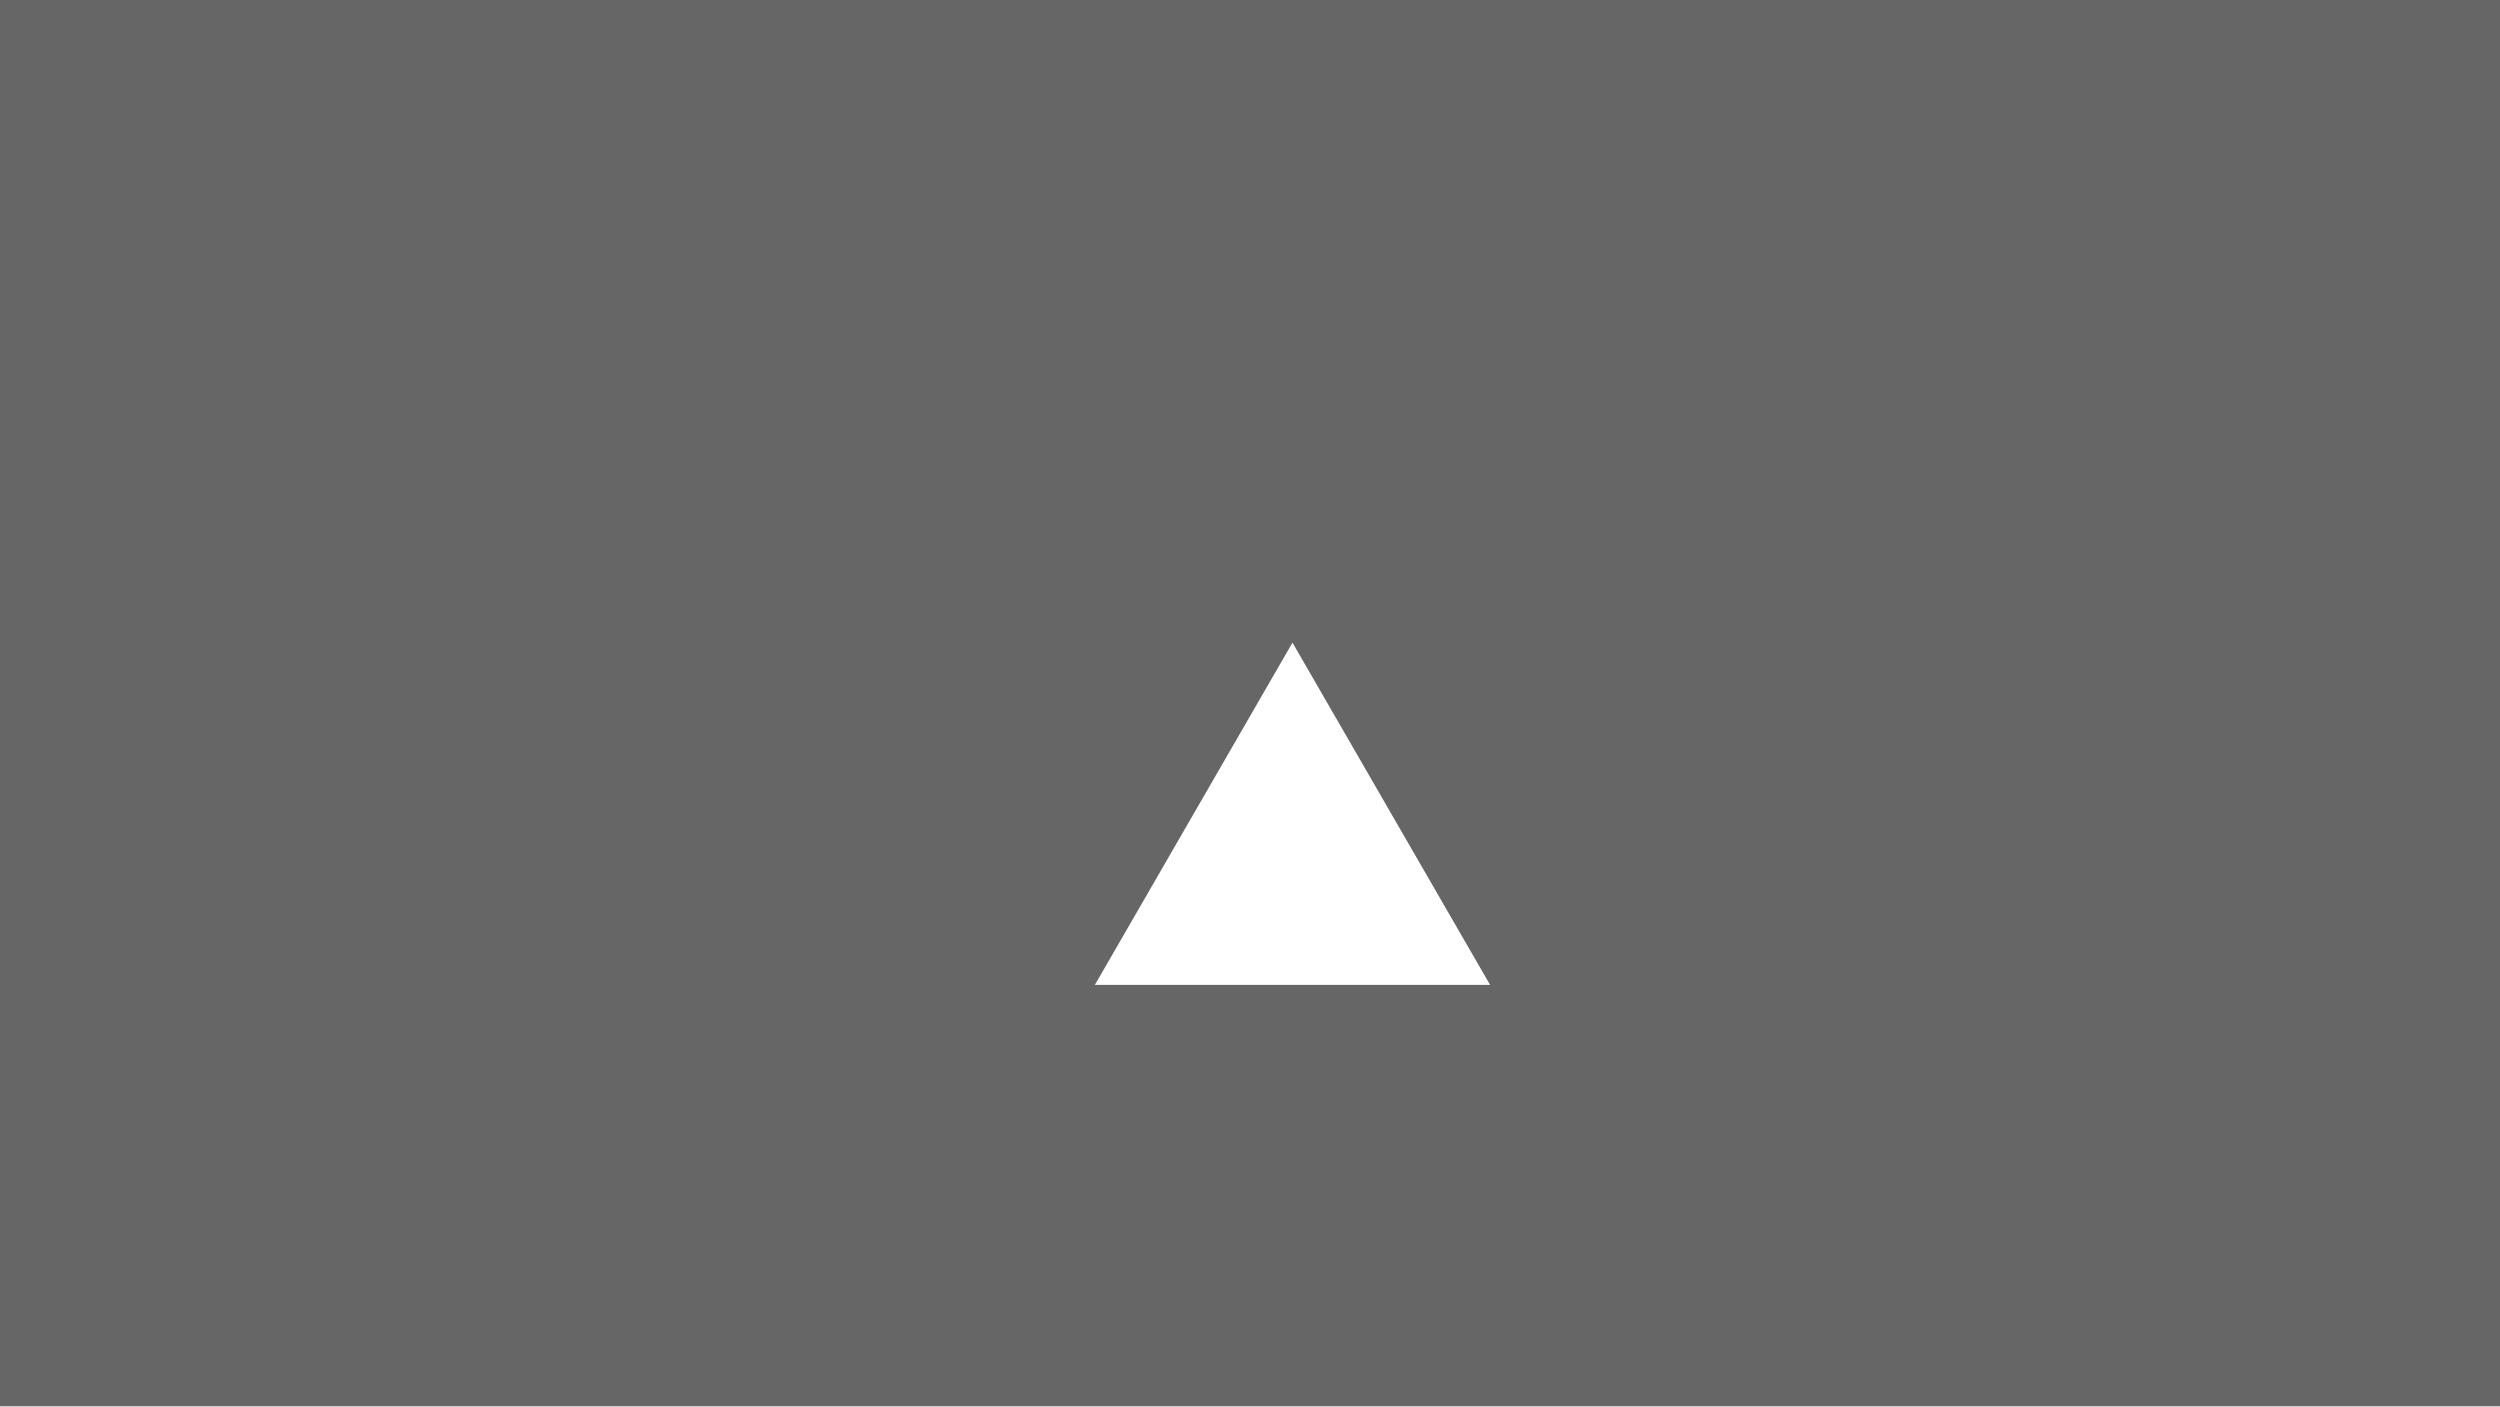
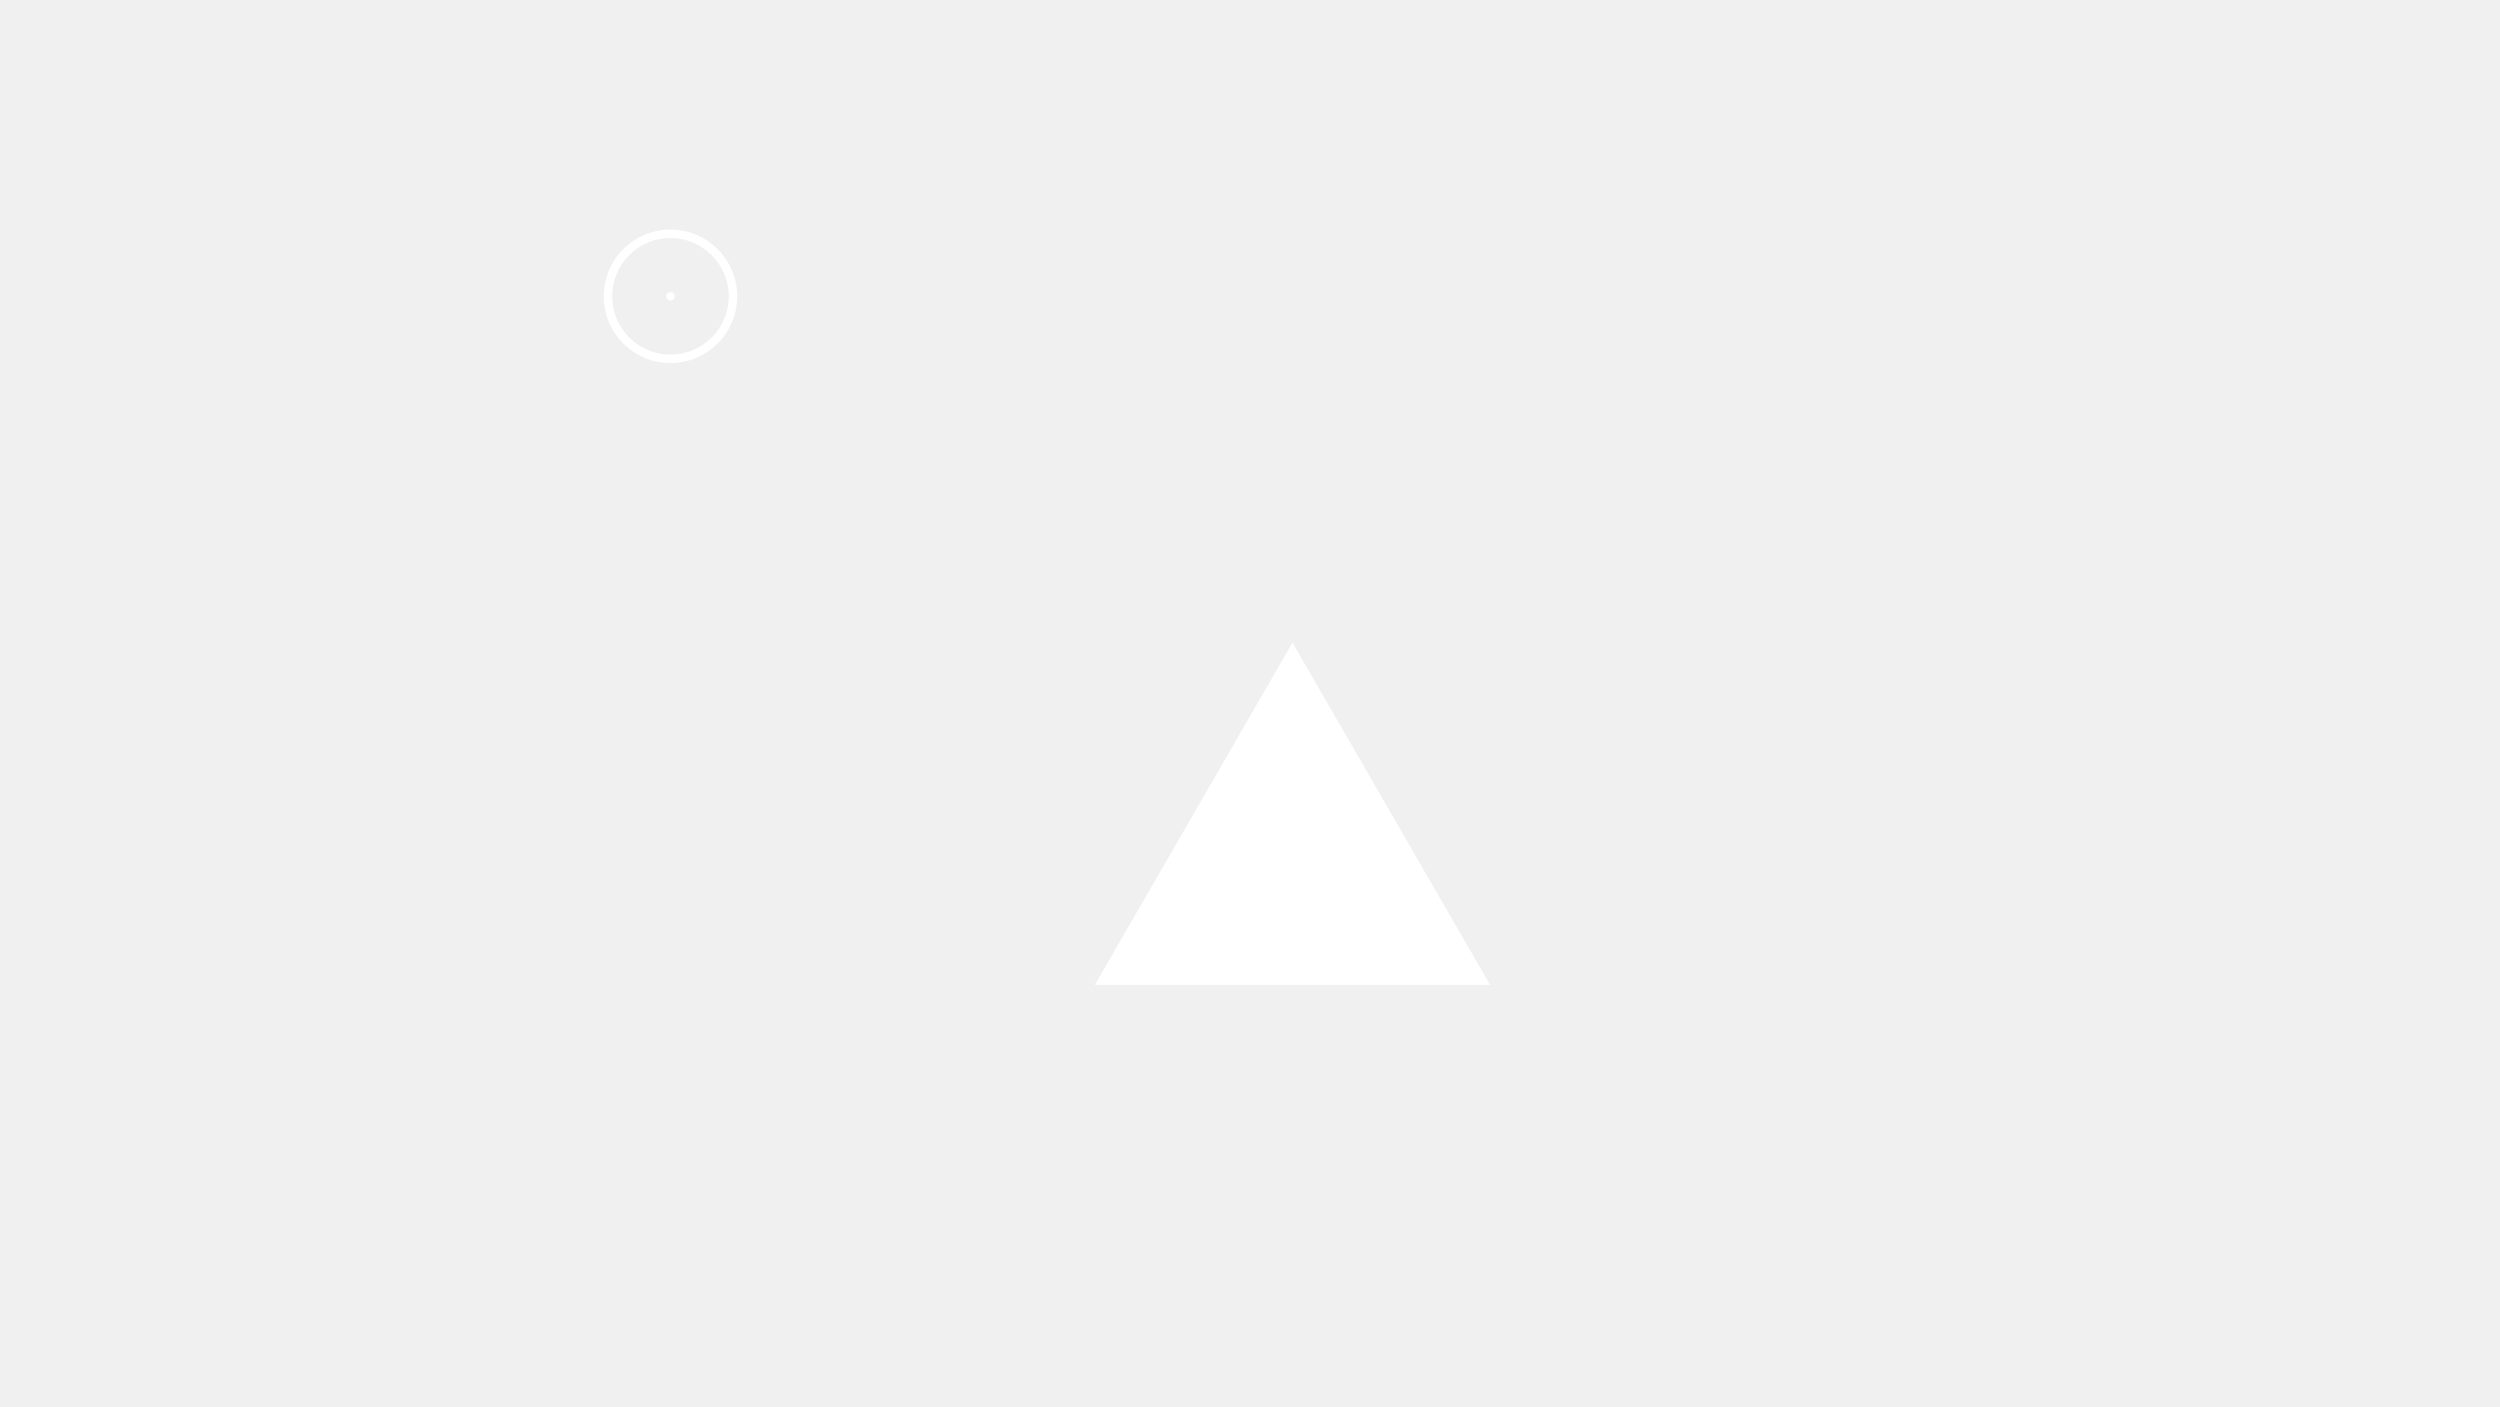
<svg xmlns="http://www.w3.org/2000/svg" width="1920" height="1080" viewBox="0 0 508 285.75" version="1.1" id="svg5">
  <defs id="defs2" />
  <g id="layer1">
-     <rect style="fill:#666666;fill-opacity:1;stroke:none;stroke-width:1.587;stroke-opacity:0.749" id="rect1912" width="508" height="285.75" x="4.1423036e-07" y="-5.419937e-07" />
    <path id="path909" style="fill:#ffffff;fill-opacity:1;stroke:none;stroke-width:1.587;stroke-opacity:0.749" d="m 302.779,200.121 h -40.147 -40.147 l 20.073,-34.768 20.073,-34.768 20.073,34.768 z" />
    <rect style="fill:none;fill-opacity:1;stroke:none;stroke-width:1.587;stroke-opacity:0.749" id="rect3142" width="80.294" height="80.294" x="222.485" y="119.828" />
+     <circle style="font-variation-settings:normal;opacity:1;fill:none;fill-opacity:1;stroke:#ffffff;stroke-width:1.72;stroke-linecap:round;stroke-linejoin:round;stroke-miterlimit:4;stroke-dasharray:none;stroke-dashoffset:0;stroke-opacity:1;stop-color:#000000;stop-opacity:1" id="path2" cx="136.238" cy="-60.213" r="12.7" transform="scale(1,-1)" />
+     <path id="path2-1" style="fill:#ffffff;fill-opacity:1;stroke:none;stroke-width:0;stroke-linecap:round;stroke-linejoin:round;stroke-dasharray:none;stop-color:#000000" d="m 137.098,60.213 a 0.86,0.86 0 0 0 -0.86,-0.86 0.86,0.86 0 0 0 -0.86,0.86 0.86,0.86 0 0 0 0.86,0.86 0.86,0.86 0 0 0 0.86,-0.86 z" />
  </g>
</svg>
